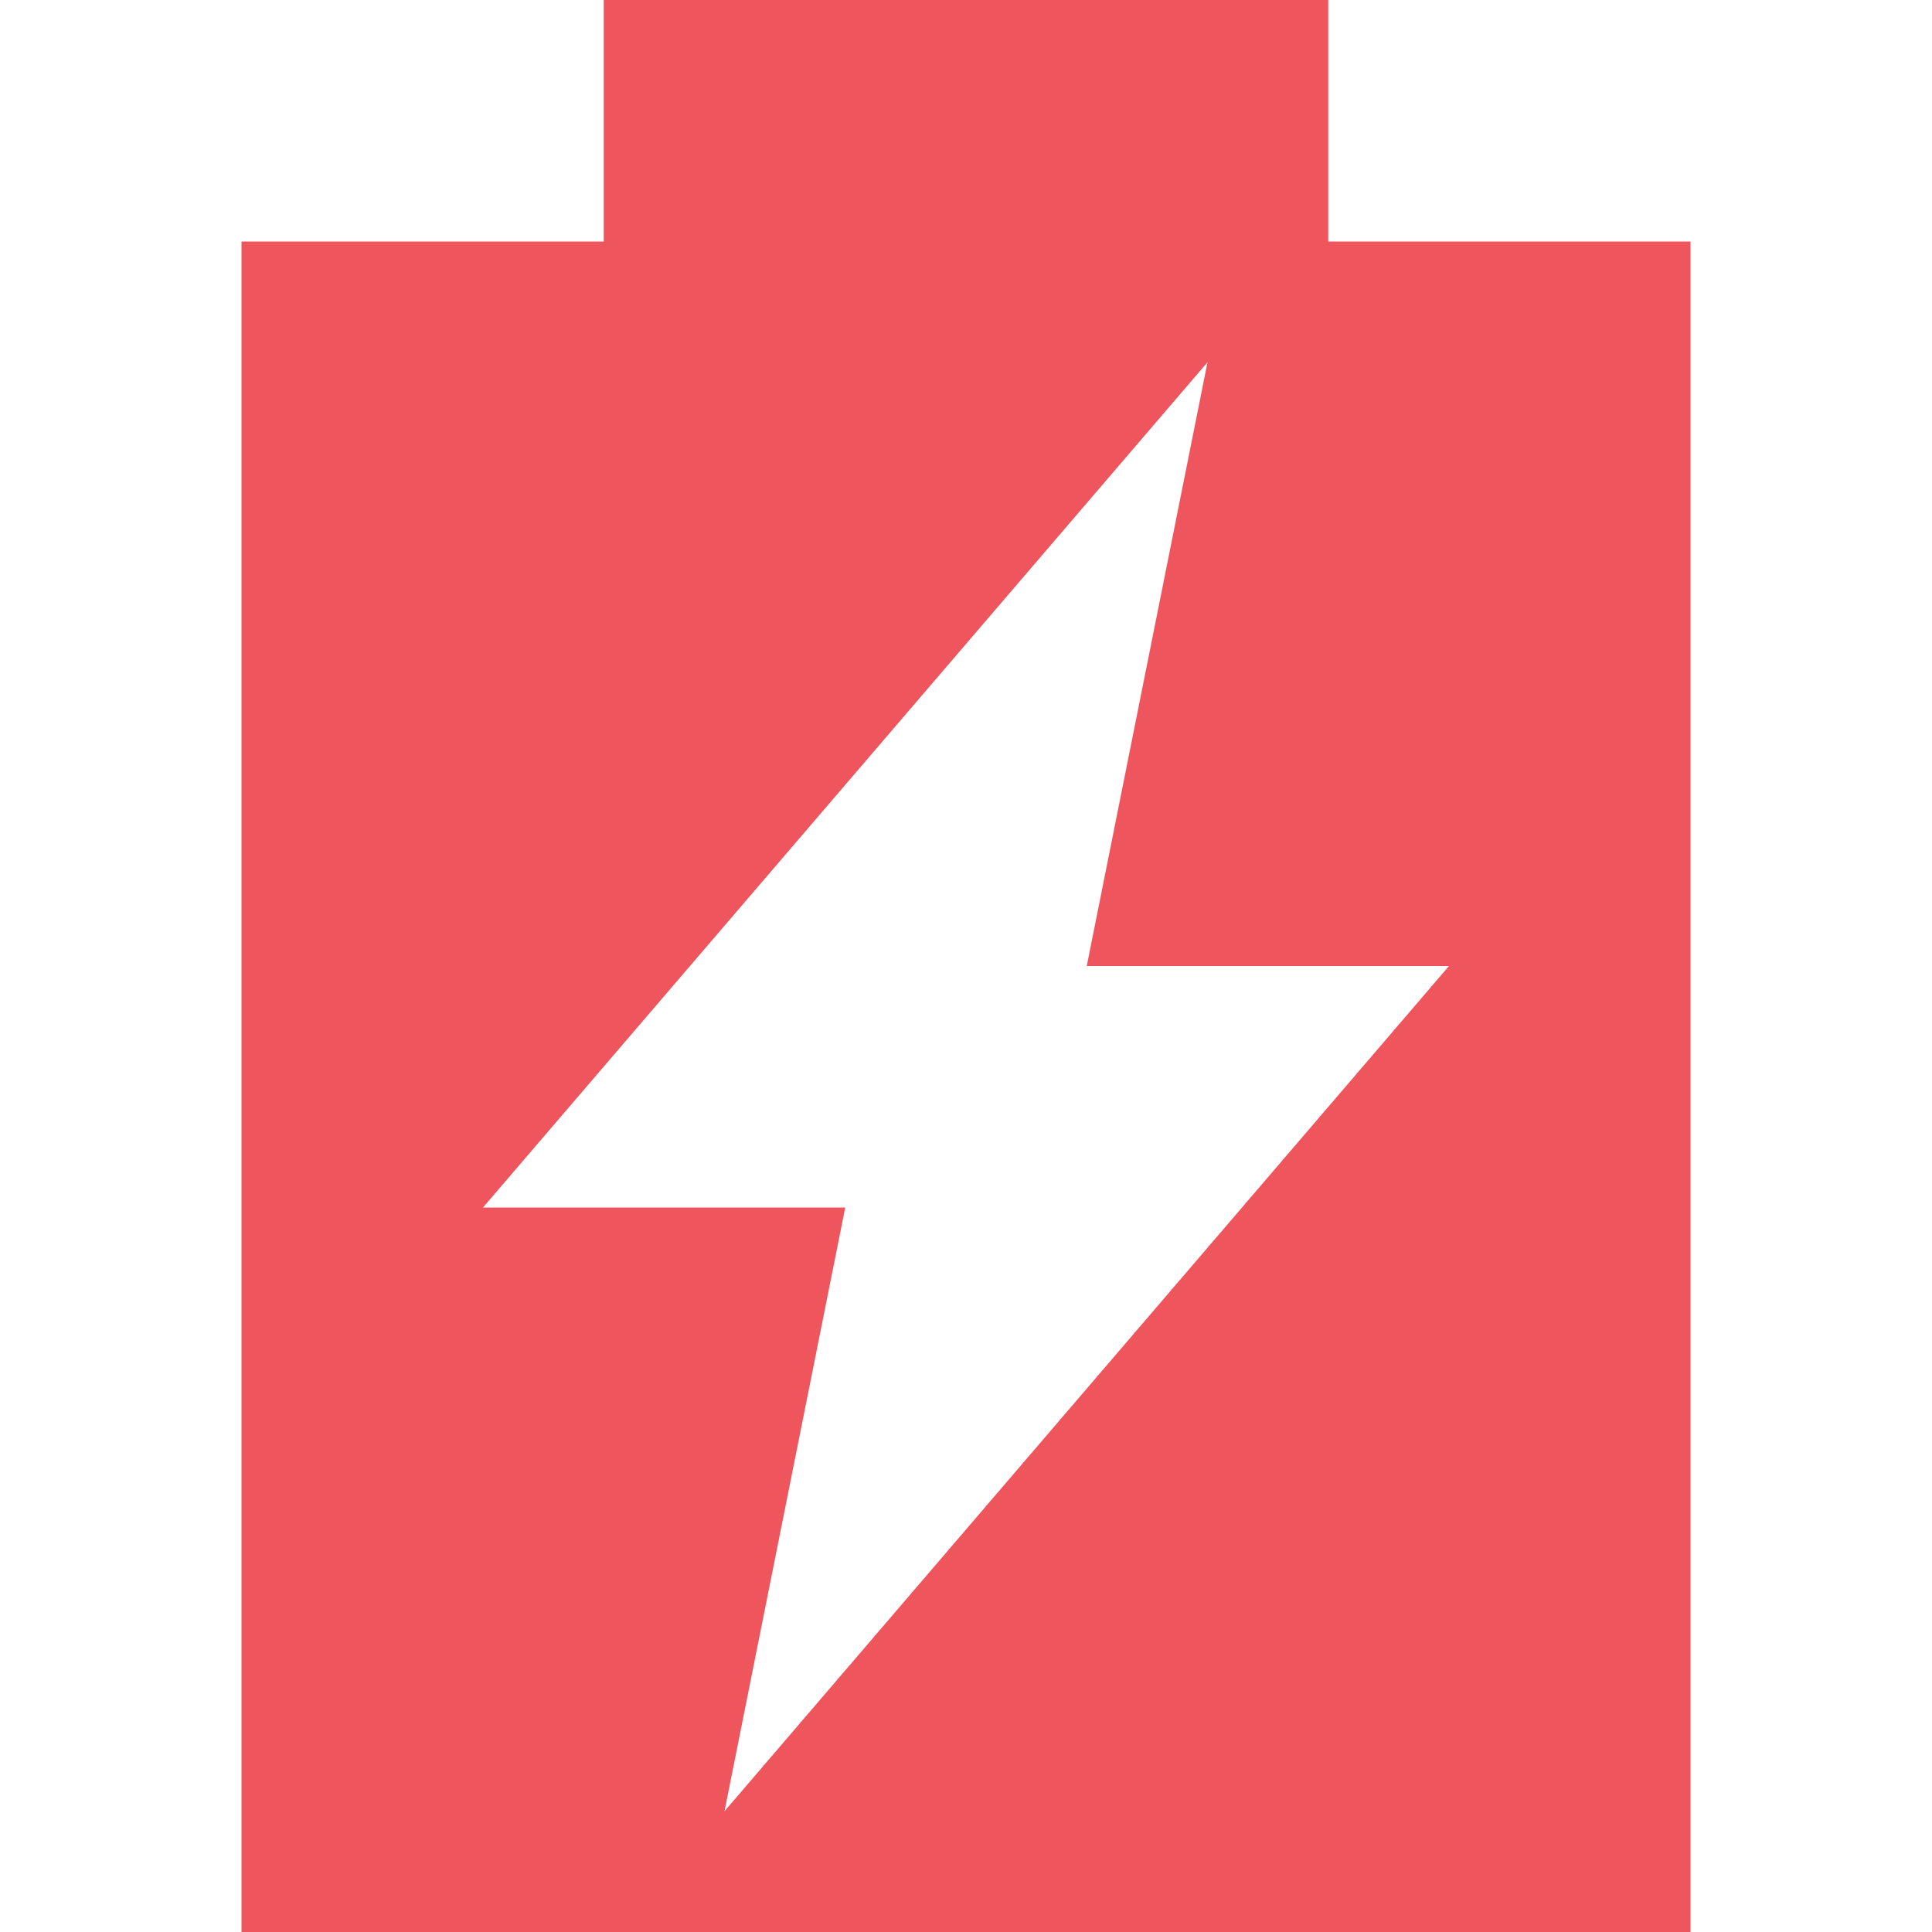
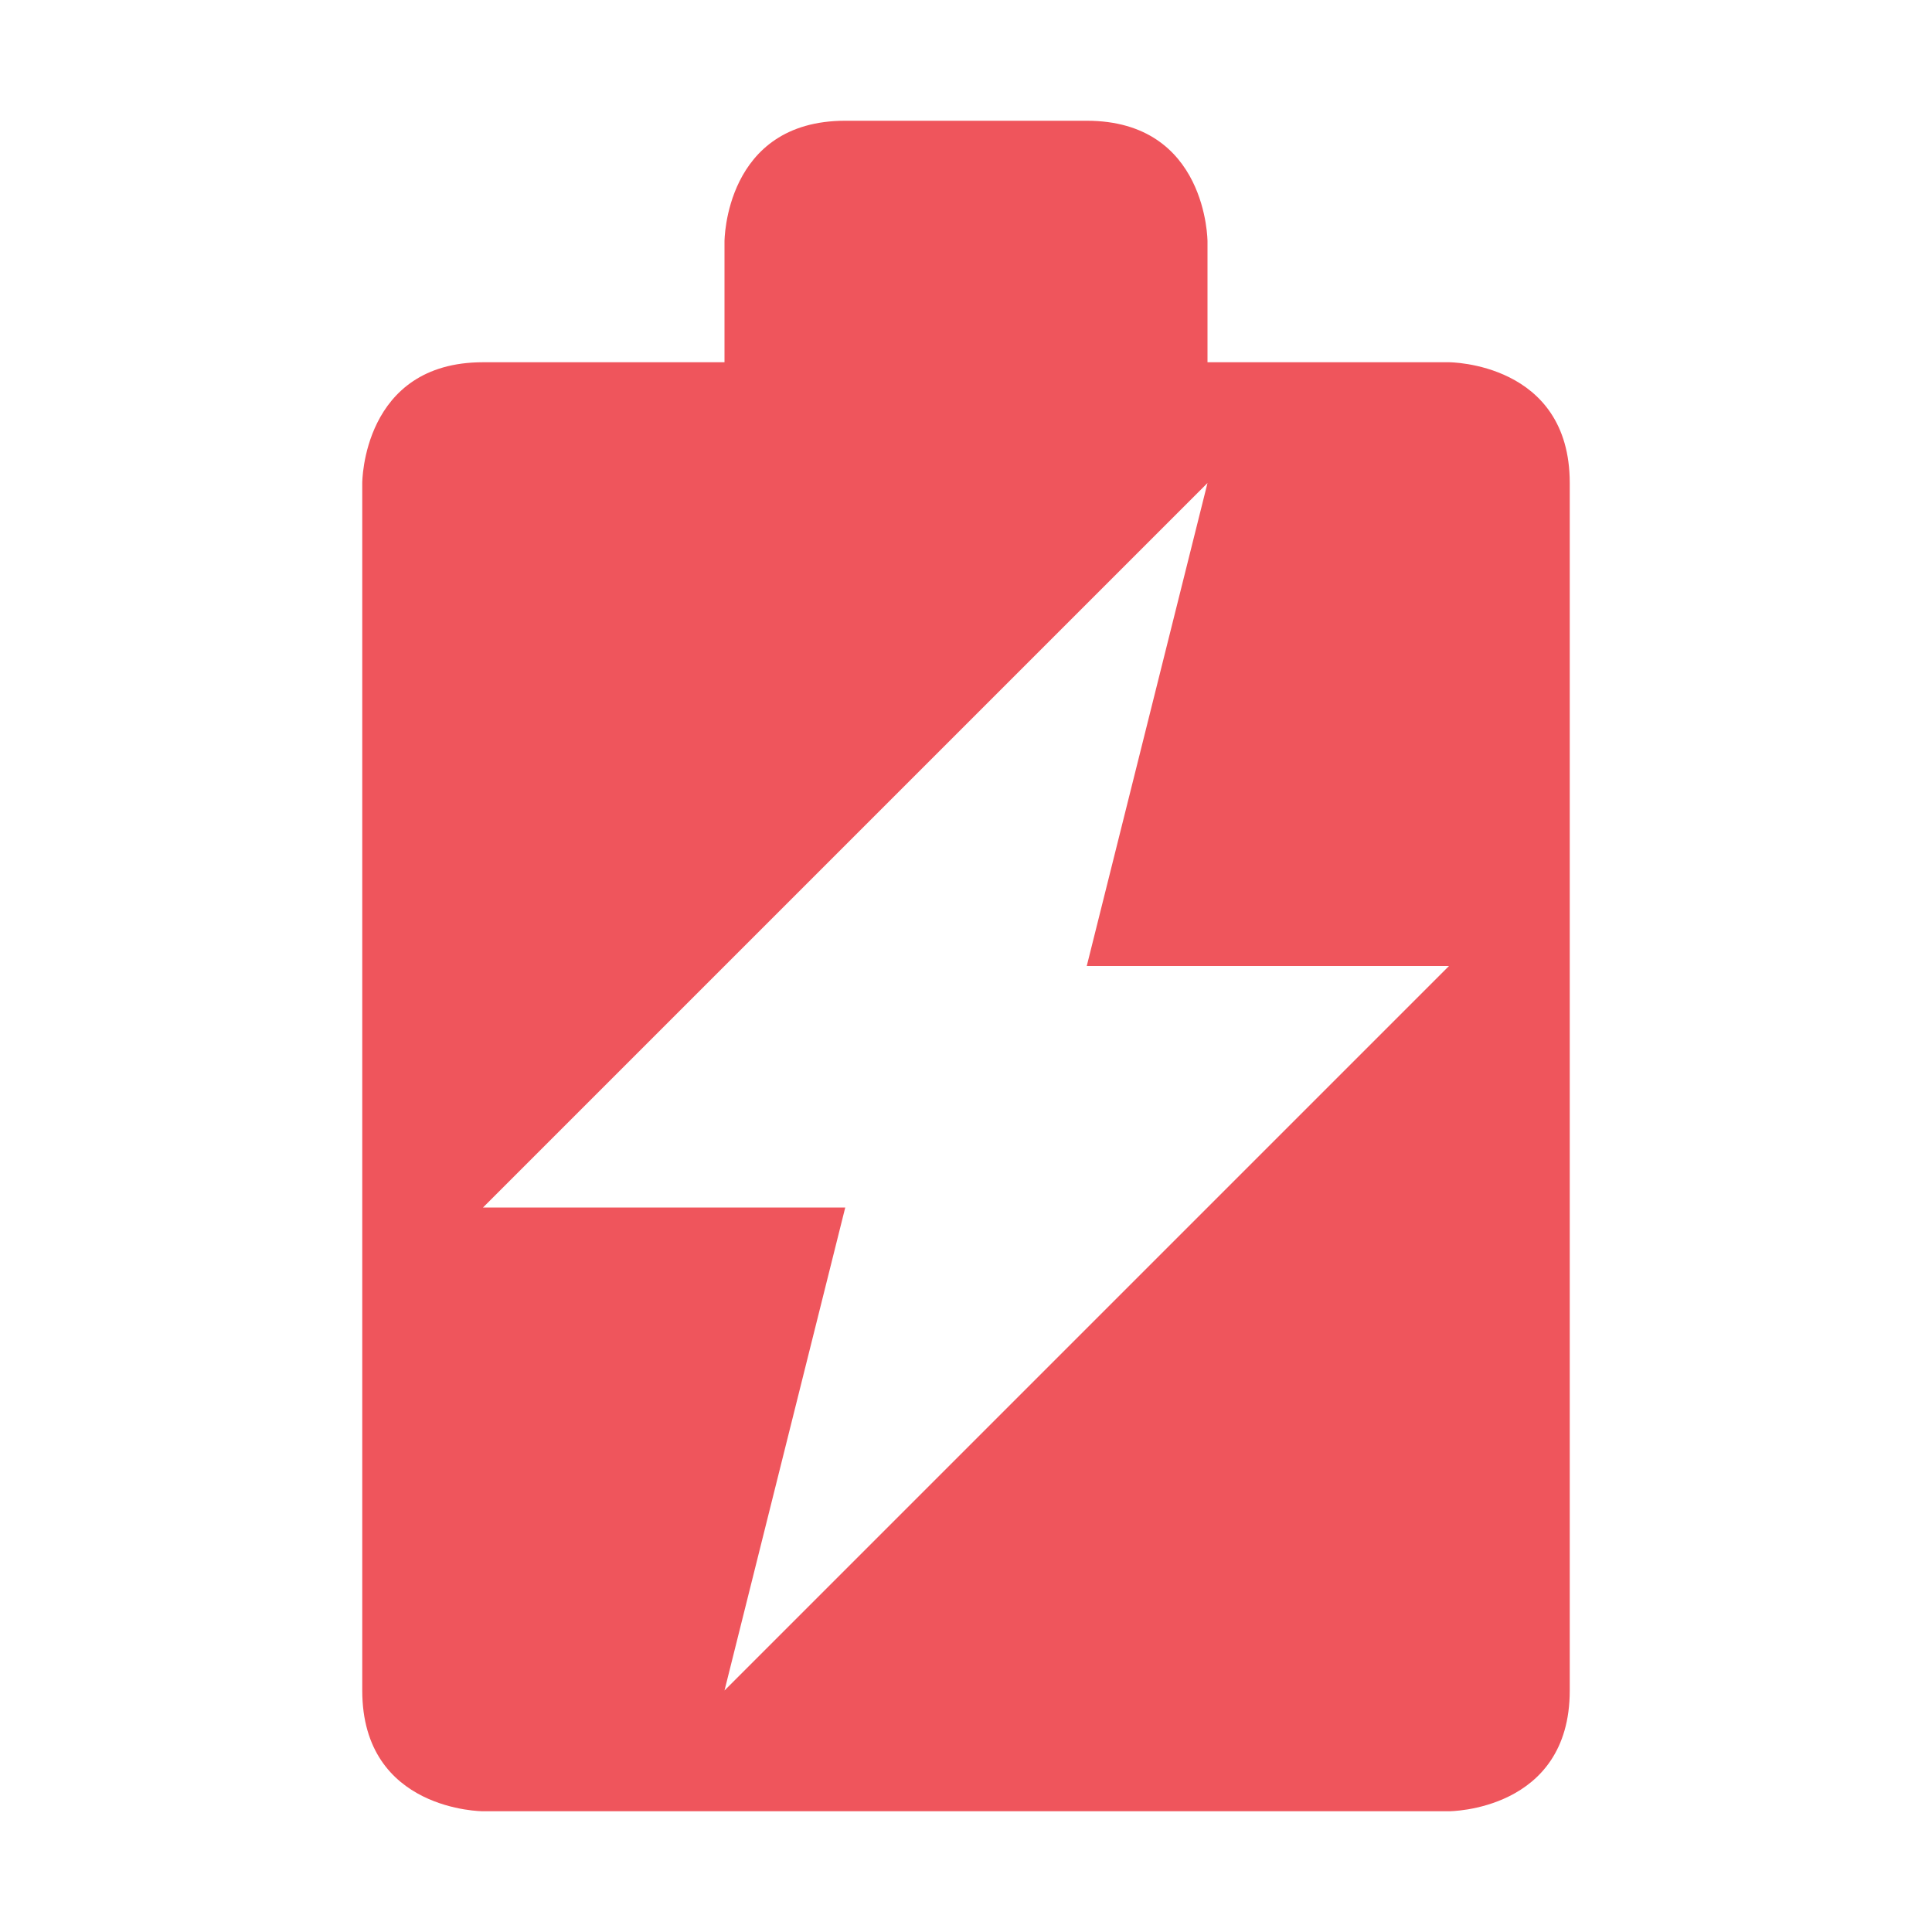
<svg xmlns="http://www.w3.org/2000/svg" width="16" viewBox="0 0 16 16" height="16" id="svg2" version="1.1">
  <defs id="defs8" />
-   <path d="M 5,0 5,2 2,2 2,16 14,16 14,2 11,2 11,0 5,0 z m 5,3 -1,5 3,0 -6,7 1,-5 -3,0 6,-7 z" id="path4" class="error" style="fill:#ef555c" />
+   <path style="fill:#ef555c;fill-opacity:1" d="M 7,1 C 6,1 6,2 6,2 L 6,3 4,3 C 3,3 3,4 3,4 l 0,10 c 0,1 1,1 1,1 l 8,0 c 0,0 1,0 1,-1 L 13,4 C 13,3 12,3 12,3 L 10,3 10,2 C 10,2 10,1 9,1 L 7,1 z m 3,3 -1,4 3,0 -6,6 1,-4 -3,0 6,-6 z" id="path4-5" class="error" />
</svg>
